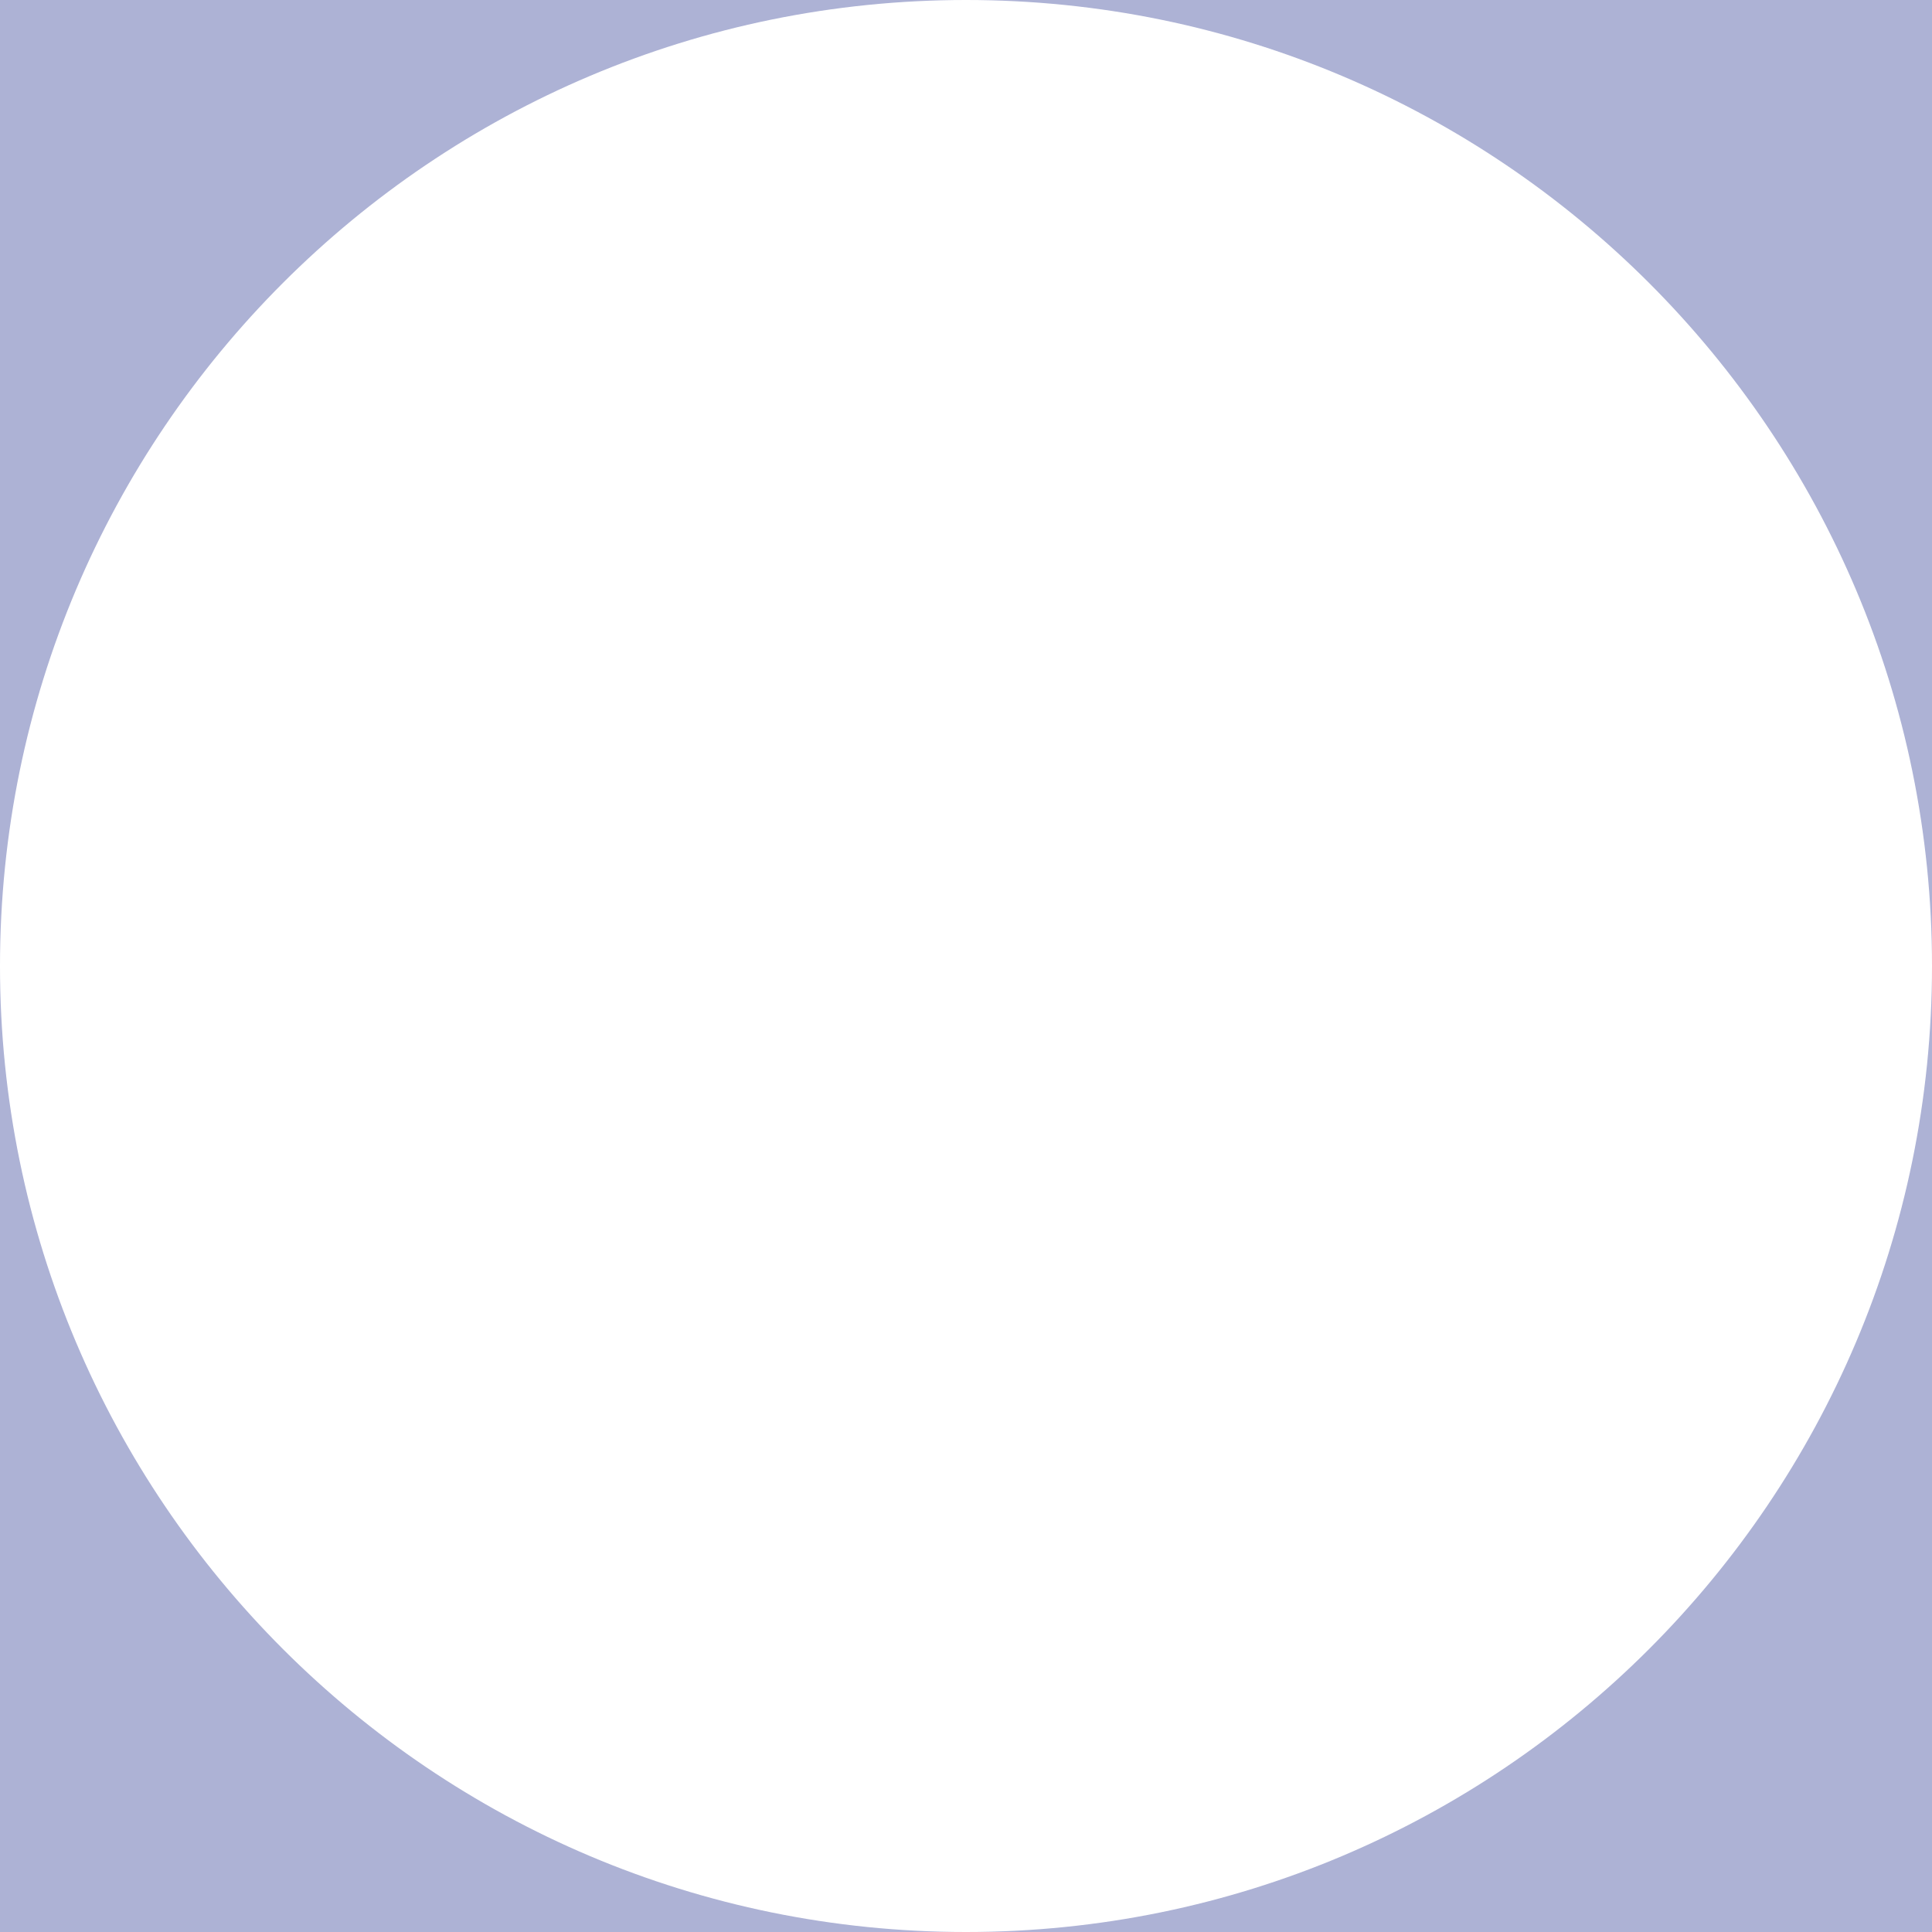
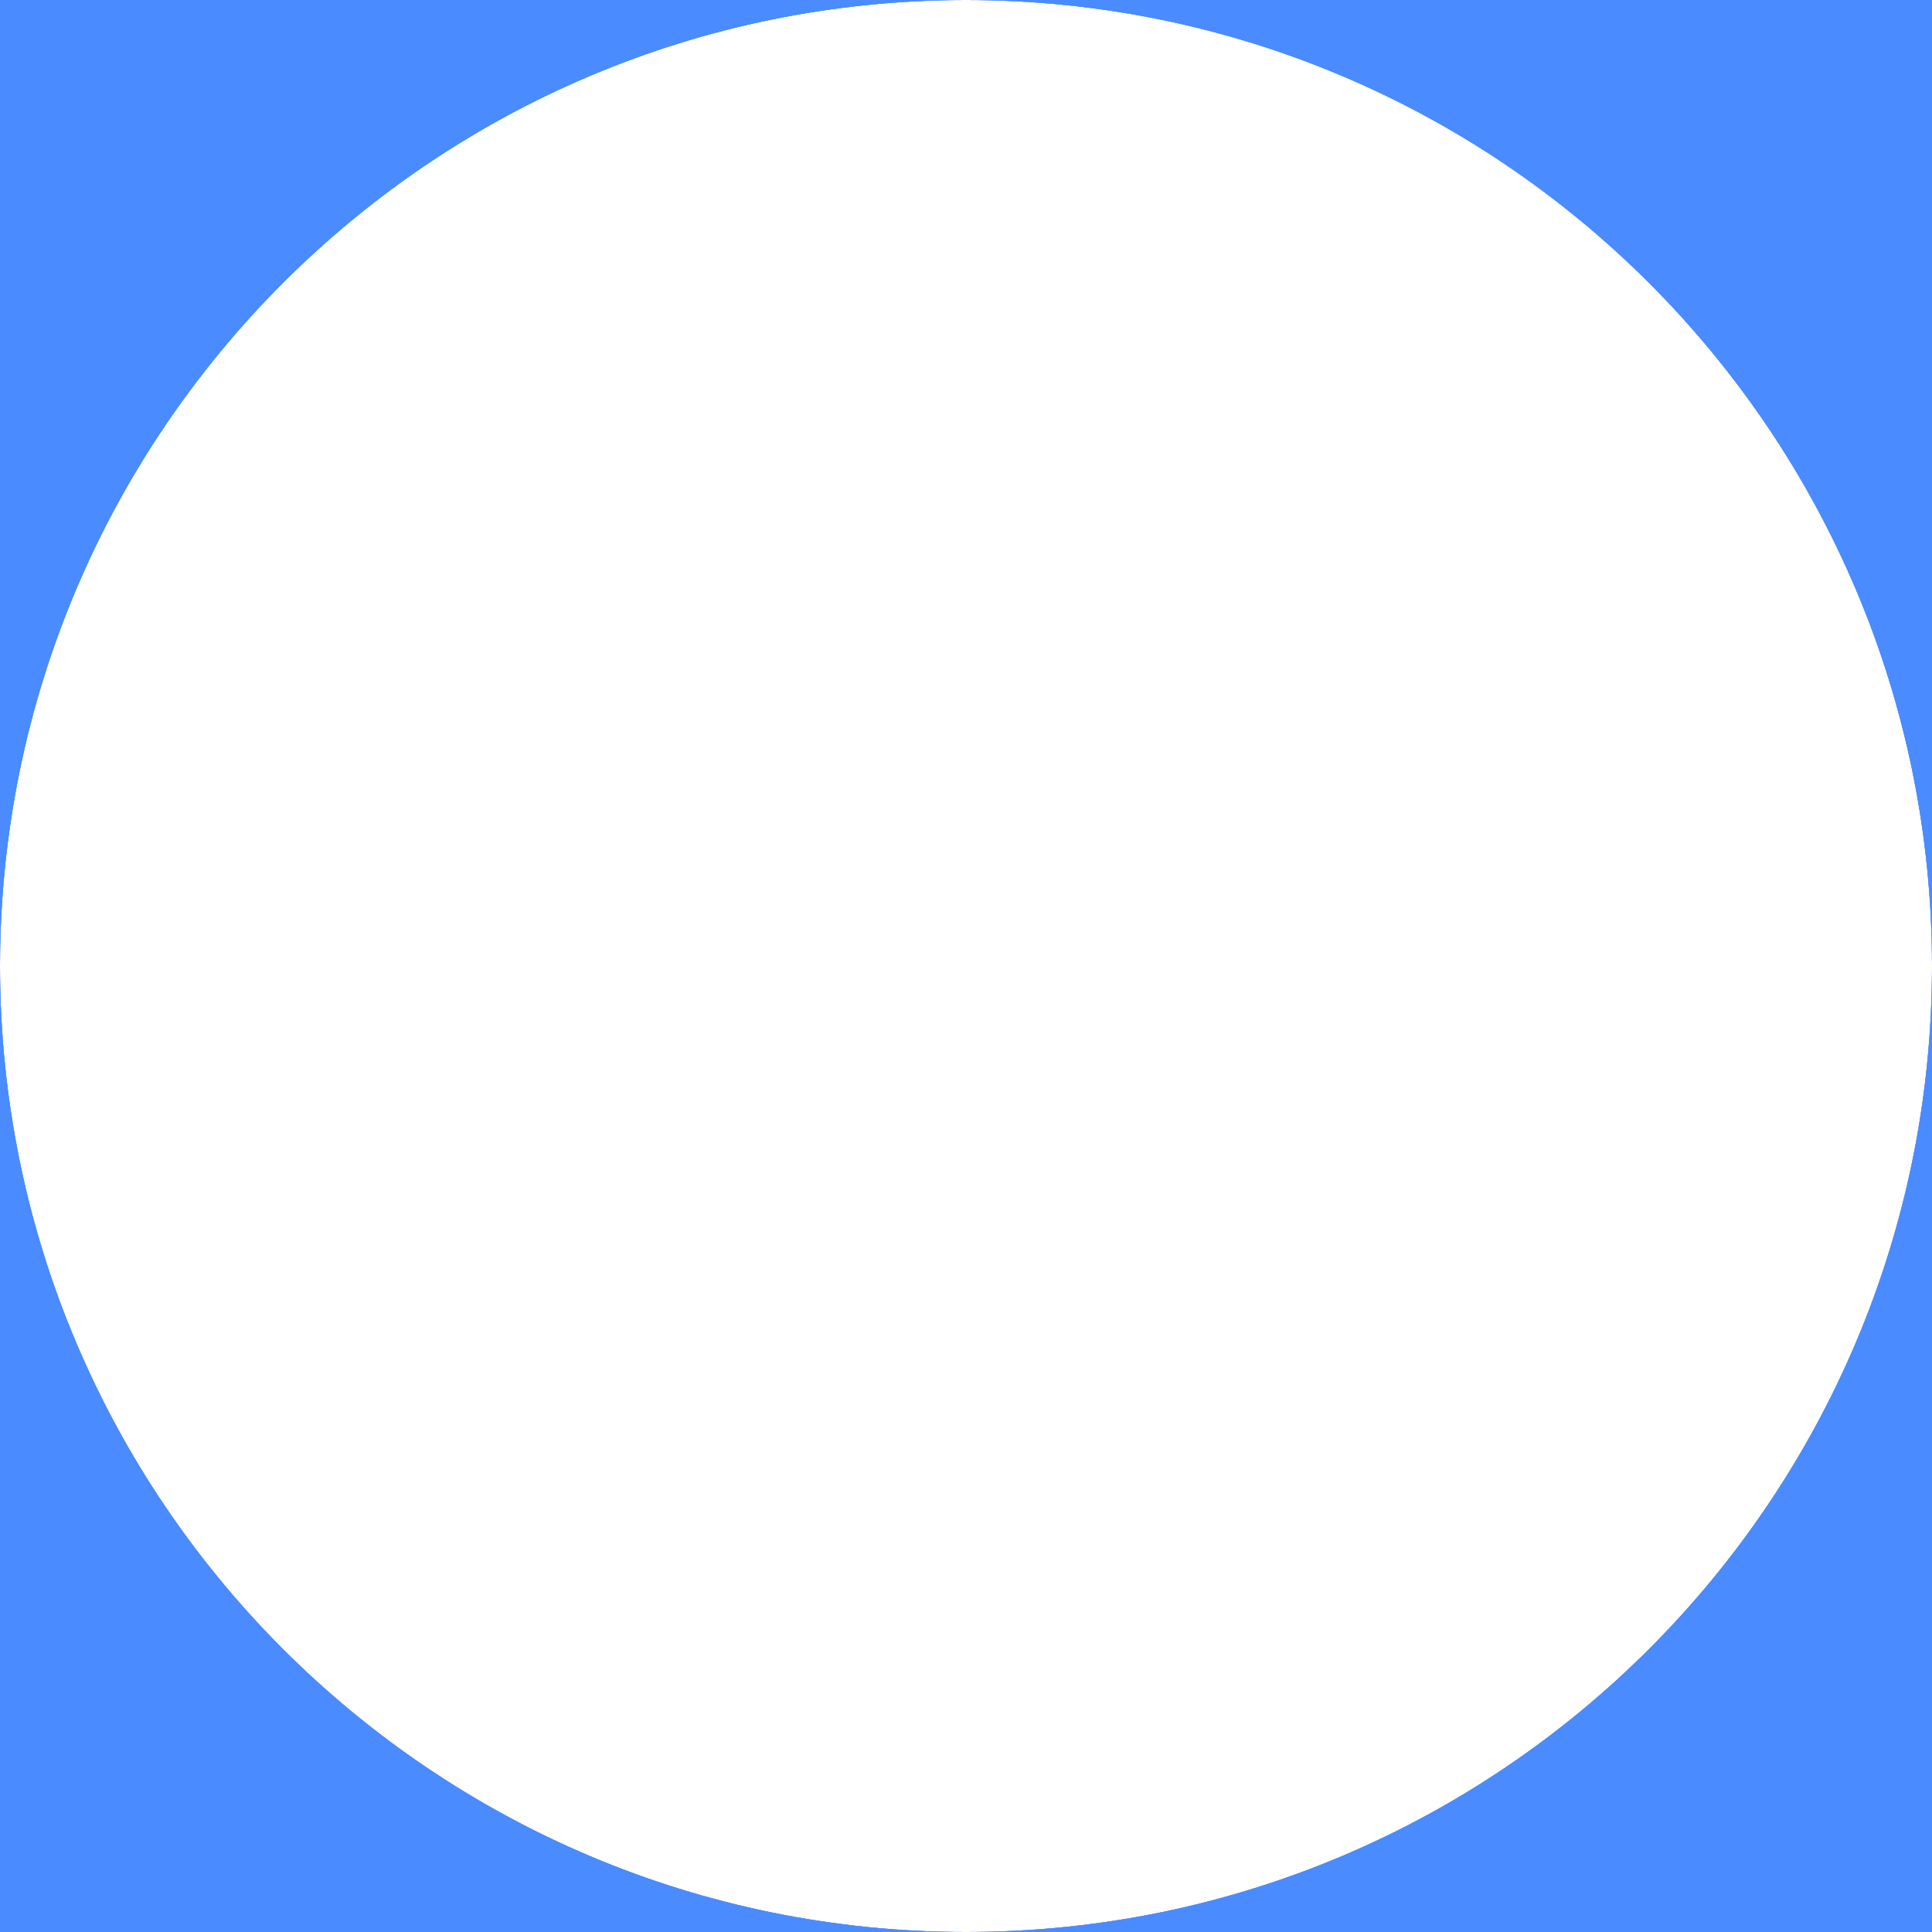
<svg xmlns="http://www.w3.org/2000/svg" width="100mm" height="100mm" viewBox="0 0 100 100" version="1.1">
  <svg viewbox="0 0 100 100" width="100%">
    <defs>
      <mask id="mask" x="0" y="0" width="100" height="100">
-         <rect x="0" y="0" width="100" height="100" fill="rgb(255, 50, 50)" fill-opacity="1" stroke-opacity="1" />
+         <rect x="0" y="0" width="100" height="100" fill="#488aff" fill-opacity="1" />
        <circle cx="50" cy="50" r="50" fill-opacity="1" />
      </mask>
    </defs>
-     <rect fill="rgb(30, 44, 140)" x="0" y="0" width="100" height="100" mask="url(#mask)" fill-opacity="1" stroke-opacity="1" mask-opacity="1" opacity="1" />
+     <rect fill="#488aff" x="0" y="0" width="100" height="100" mask="url(#mask)" fill-opacity="1" />
+     <rect fill="#488aff" x="0" y="0" width="100" height="100" mask="url(#mask)" fill-opacity="1" />
+     <rect fill="#488aff" x="0" y="0" width="100" height="100" mask="url(#mask)" fill-opacity="1" />
+     <rect fill="#488aff" x="0" y="0" width="100" height="100" mask="url(#mask)" fill-opacity="1" />
+     <rect fill="#488aff" x="0" y="0" width="100" height="100" mask="url(#mask)" fill-opacity="1" />
+     <rect fill="#488aff" x="0" y="0" width="100" height="100" mask="url(#mask)" fill-opacity="1" />
  </svg>
</svg>
